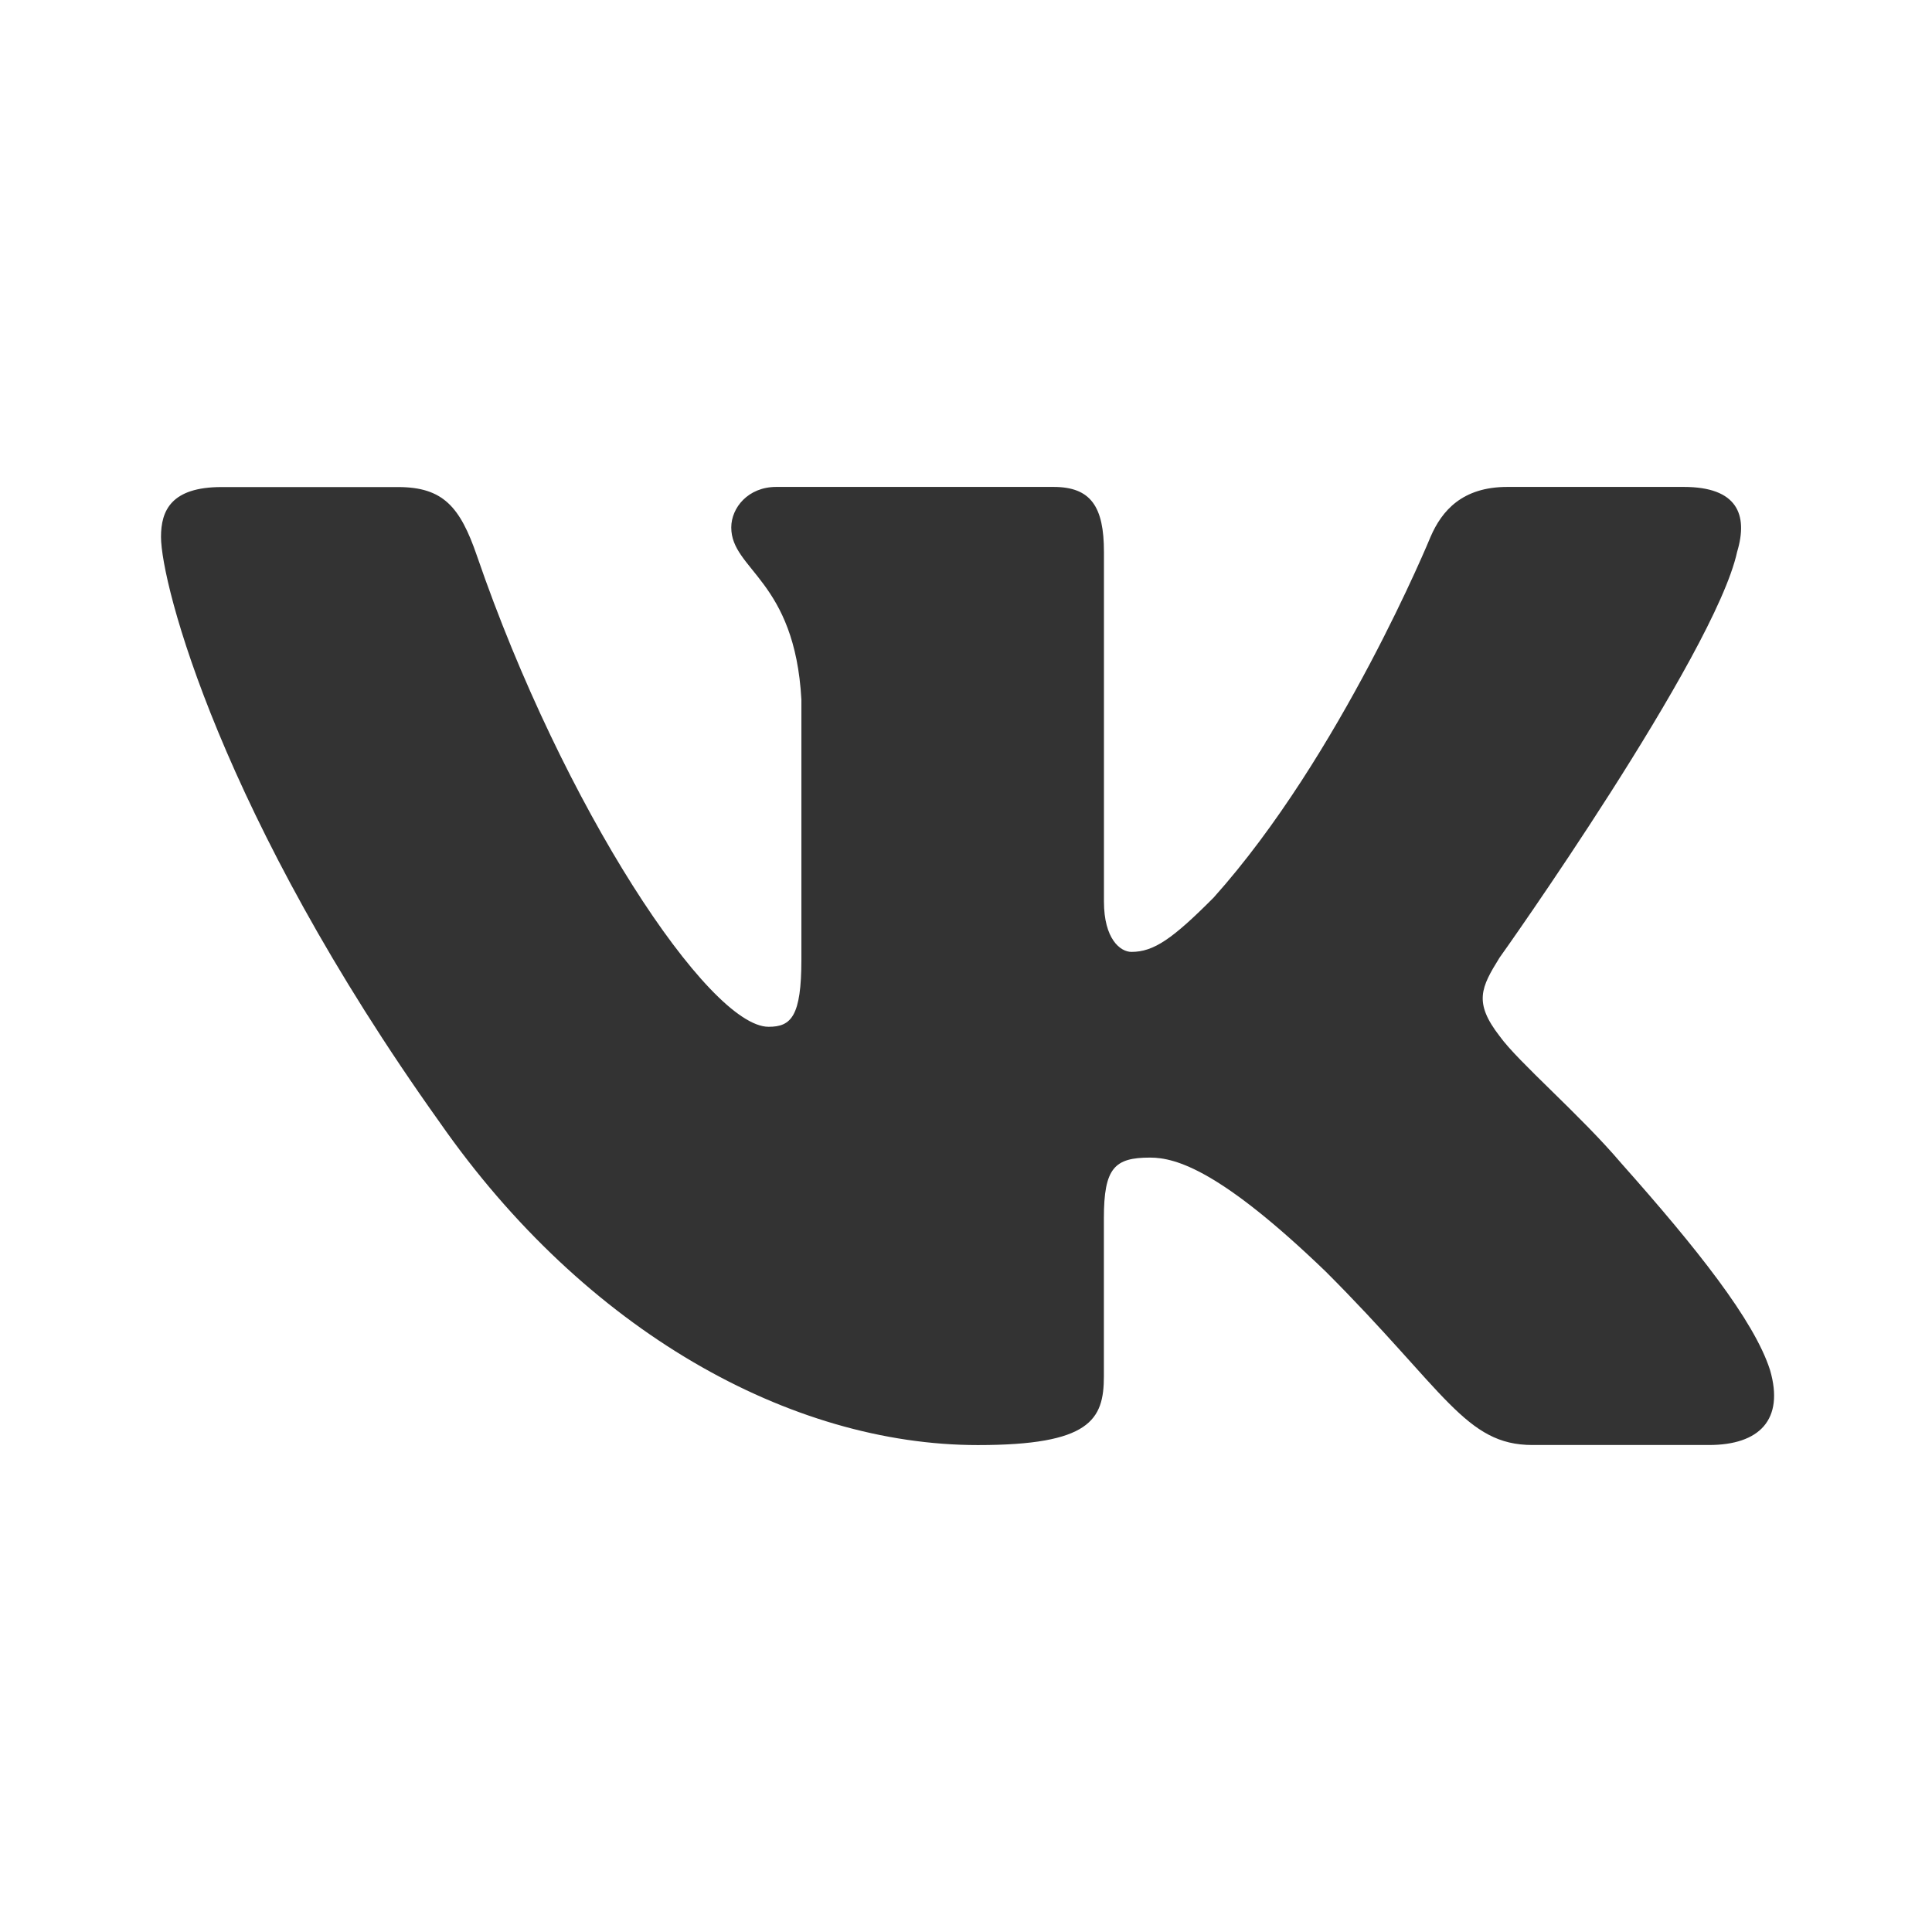
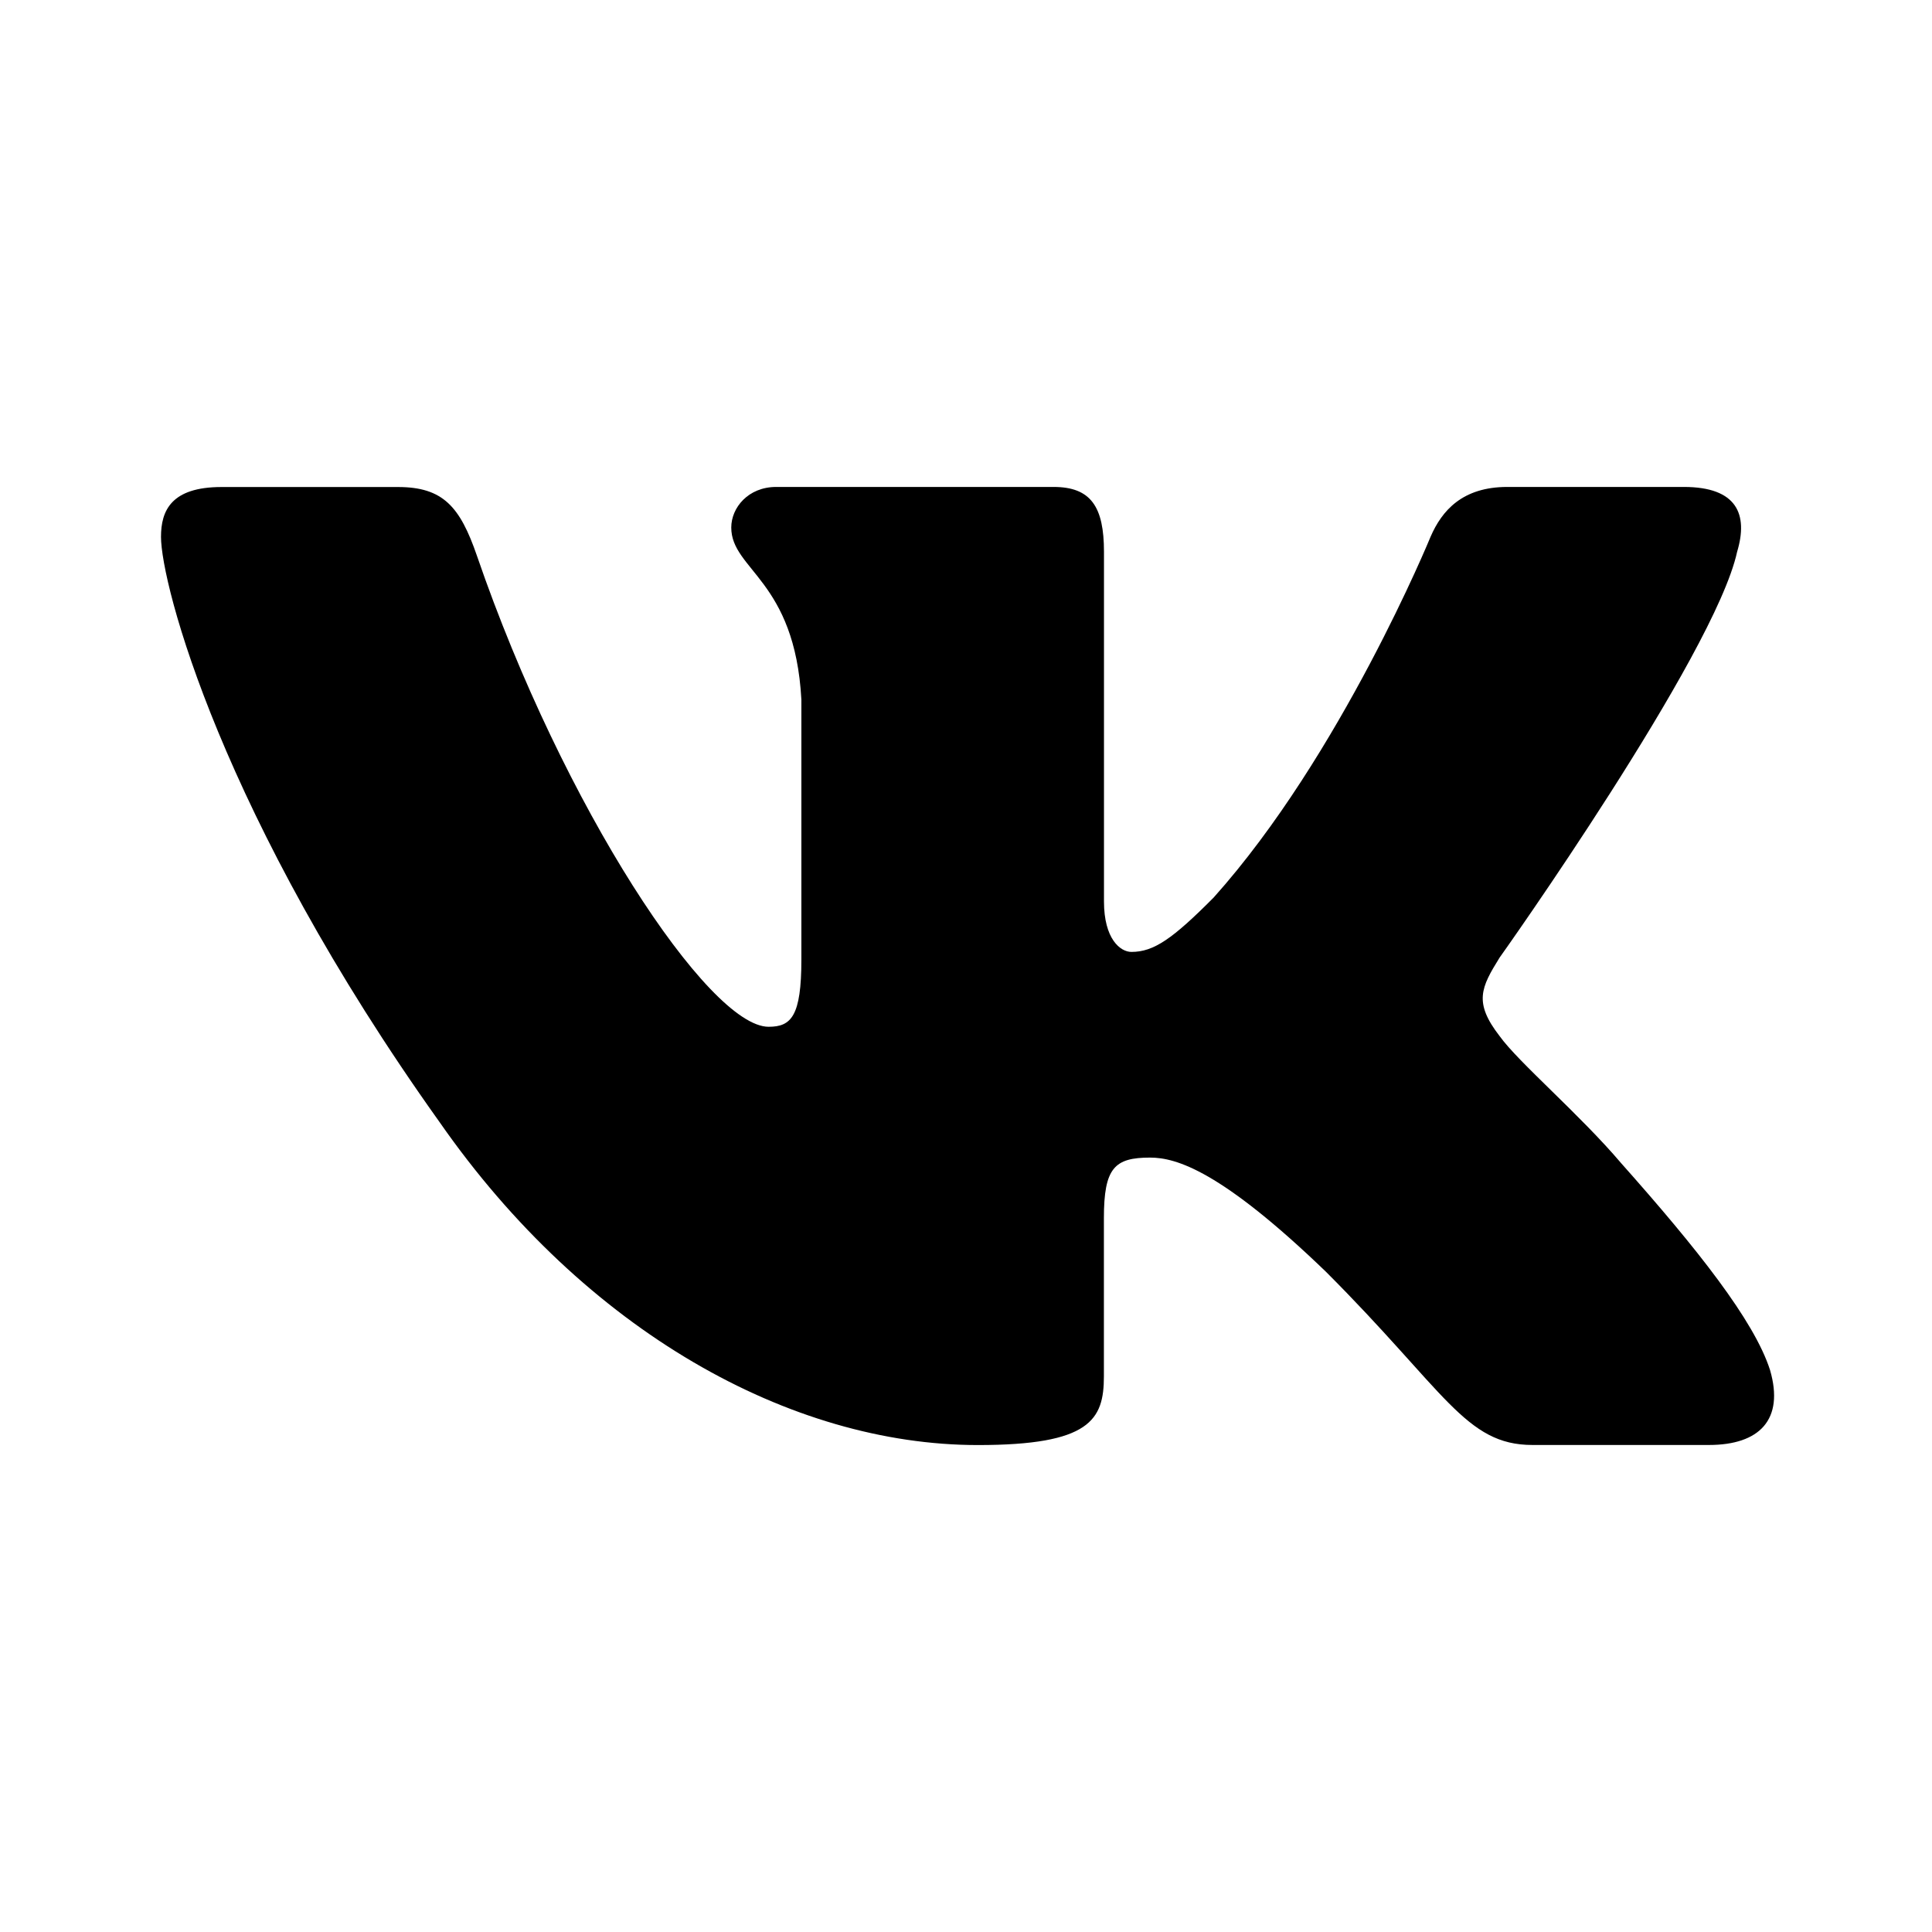
- <svg xmlns="http://www.w3.org/2000/svg" width="30" height="30" viewBox="0 0 30 30" fill="none">
-   <path d="M26.974 8.569C27.149 7.988 26.974 7.561 26.146 7.561H23.405C22.707 7.561 22.389 7.93 22.214 8.335C22.214 8.335 20.82 11.734 18.845 13.938C18.207 14.579 17.916 14.781 17.569 14.781C17.395 14.781 17.142 14.579 17.142 13.998V8.569C17.142 7.871 16.941 7.561 16.36 7.561H12.053C11.617 7.561 11.355 7.884 11.355 8.191C11.355 8.851 12.342 9.004 12.444 10.864V14.899C12.444 15.783 12.285 15.944 11.935 15.944C11.006 15.944 8.746 12.533 7.405 8.628C7.144 7.869 6.88 7.563 6.18 7.563H3.44C2.656 7.563 2.5 7.931 2.5 8.336C2.5 9.064 3.429 12.664 6.826 17.425C9.091 20.676 12.28 22.439 15.185 22.439C16.926 22.439 17.141 22.047 17.141 21.372V18.915C17.141 18.133 17.308 17.975 17.859 17.975C18.264 17.975 18.961 18.18 20.587 19.746C22.445 21.604 22.753 22.438 23.796 22.438H26.536C27.319 22.438 27.71 22.046 27.485 21.274C27.239 20.505 26.351 19.386 25.174 18.062C24.534 17.308 23.578 16.495 23.286 16.089C22.88 15.565 22.997 15.334 23.286 14.869C23.288 14.87 26.626 10.168 26.974 8.569Z" fill="#333333" />
+ <svg xmlns="http://www.w3.org/2000/svg" width="24" height="24" viewBox="0 0 24 24">
+   <path d="M21.579,6.855c0.14-0.465,0-0.806-0.662-0.806h-2.193c-0.558,0-0.813,0.295-0.953,0.619c0,0-1.115,2.719-2.695,4.482 c-0.51,0.513-0.743,0.675-1.021,0.675c-0.139,0-0.341-0.162-0.341-0.627V6.855c0-0.558-0.161-0.806-0.626-0.806H9.642 c-0.348,0-0.558,0.258-0.558,0.504c0,0.528,0.79,0.65,0.871,2.138v3.228c0,0.707-0.127,0.836-0.407,0.836 c-0.743,0-2.551-2.729-3.624-5.853C5.715,6.295,5.504,6.05,4.944,6.05H2.752C2.125,6.05,2,6.345,2,6.669 c0,0.582,0.743,3.462,3.461,7.271c1.812,2.601,4.363,4.011,6.687,4.011c1.393,0,1.565-0.313,1.565-0.853v-1.966 c0-0.626,0.133-0.752,0.574-0.752c0.324,0,0.882,0.164,2.183,1.417c1.486,1.486,1.732,2.153,2.567,2.153h2.192 c0.626,0,0.939-0.313,0.759-0.931c-0.197-0.615-0.907-1.51-1.849-2.569c-0.512-0.604-1.277-1.254-1.51-1.579 c-0.325-0.419-0.231-0.604,0-0.976C18.63,11.896,21.301,8.134,21.579,6.855z" />
</svg>
